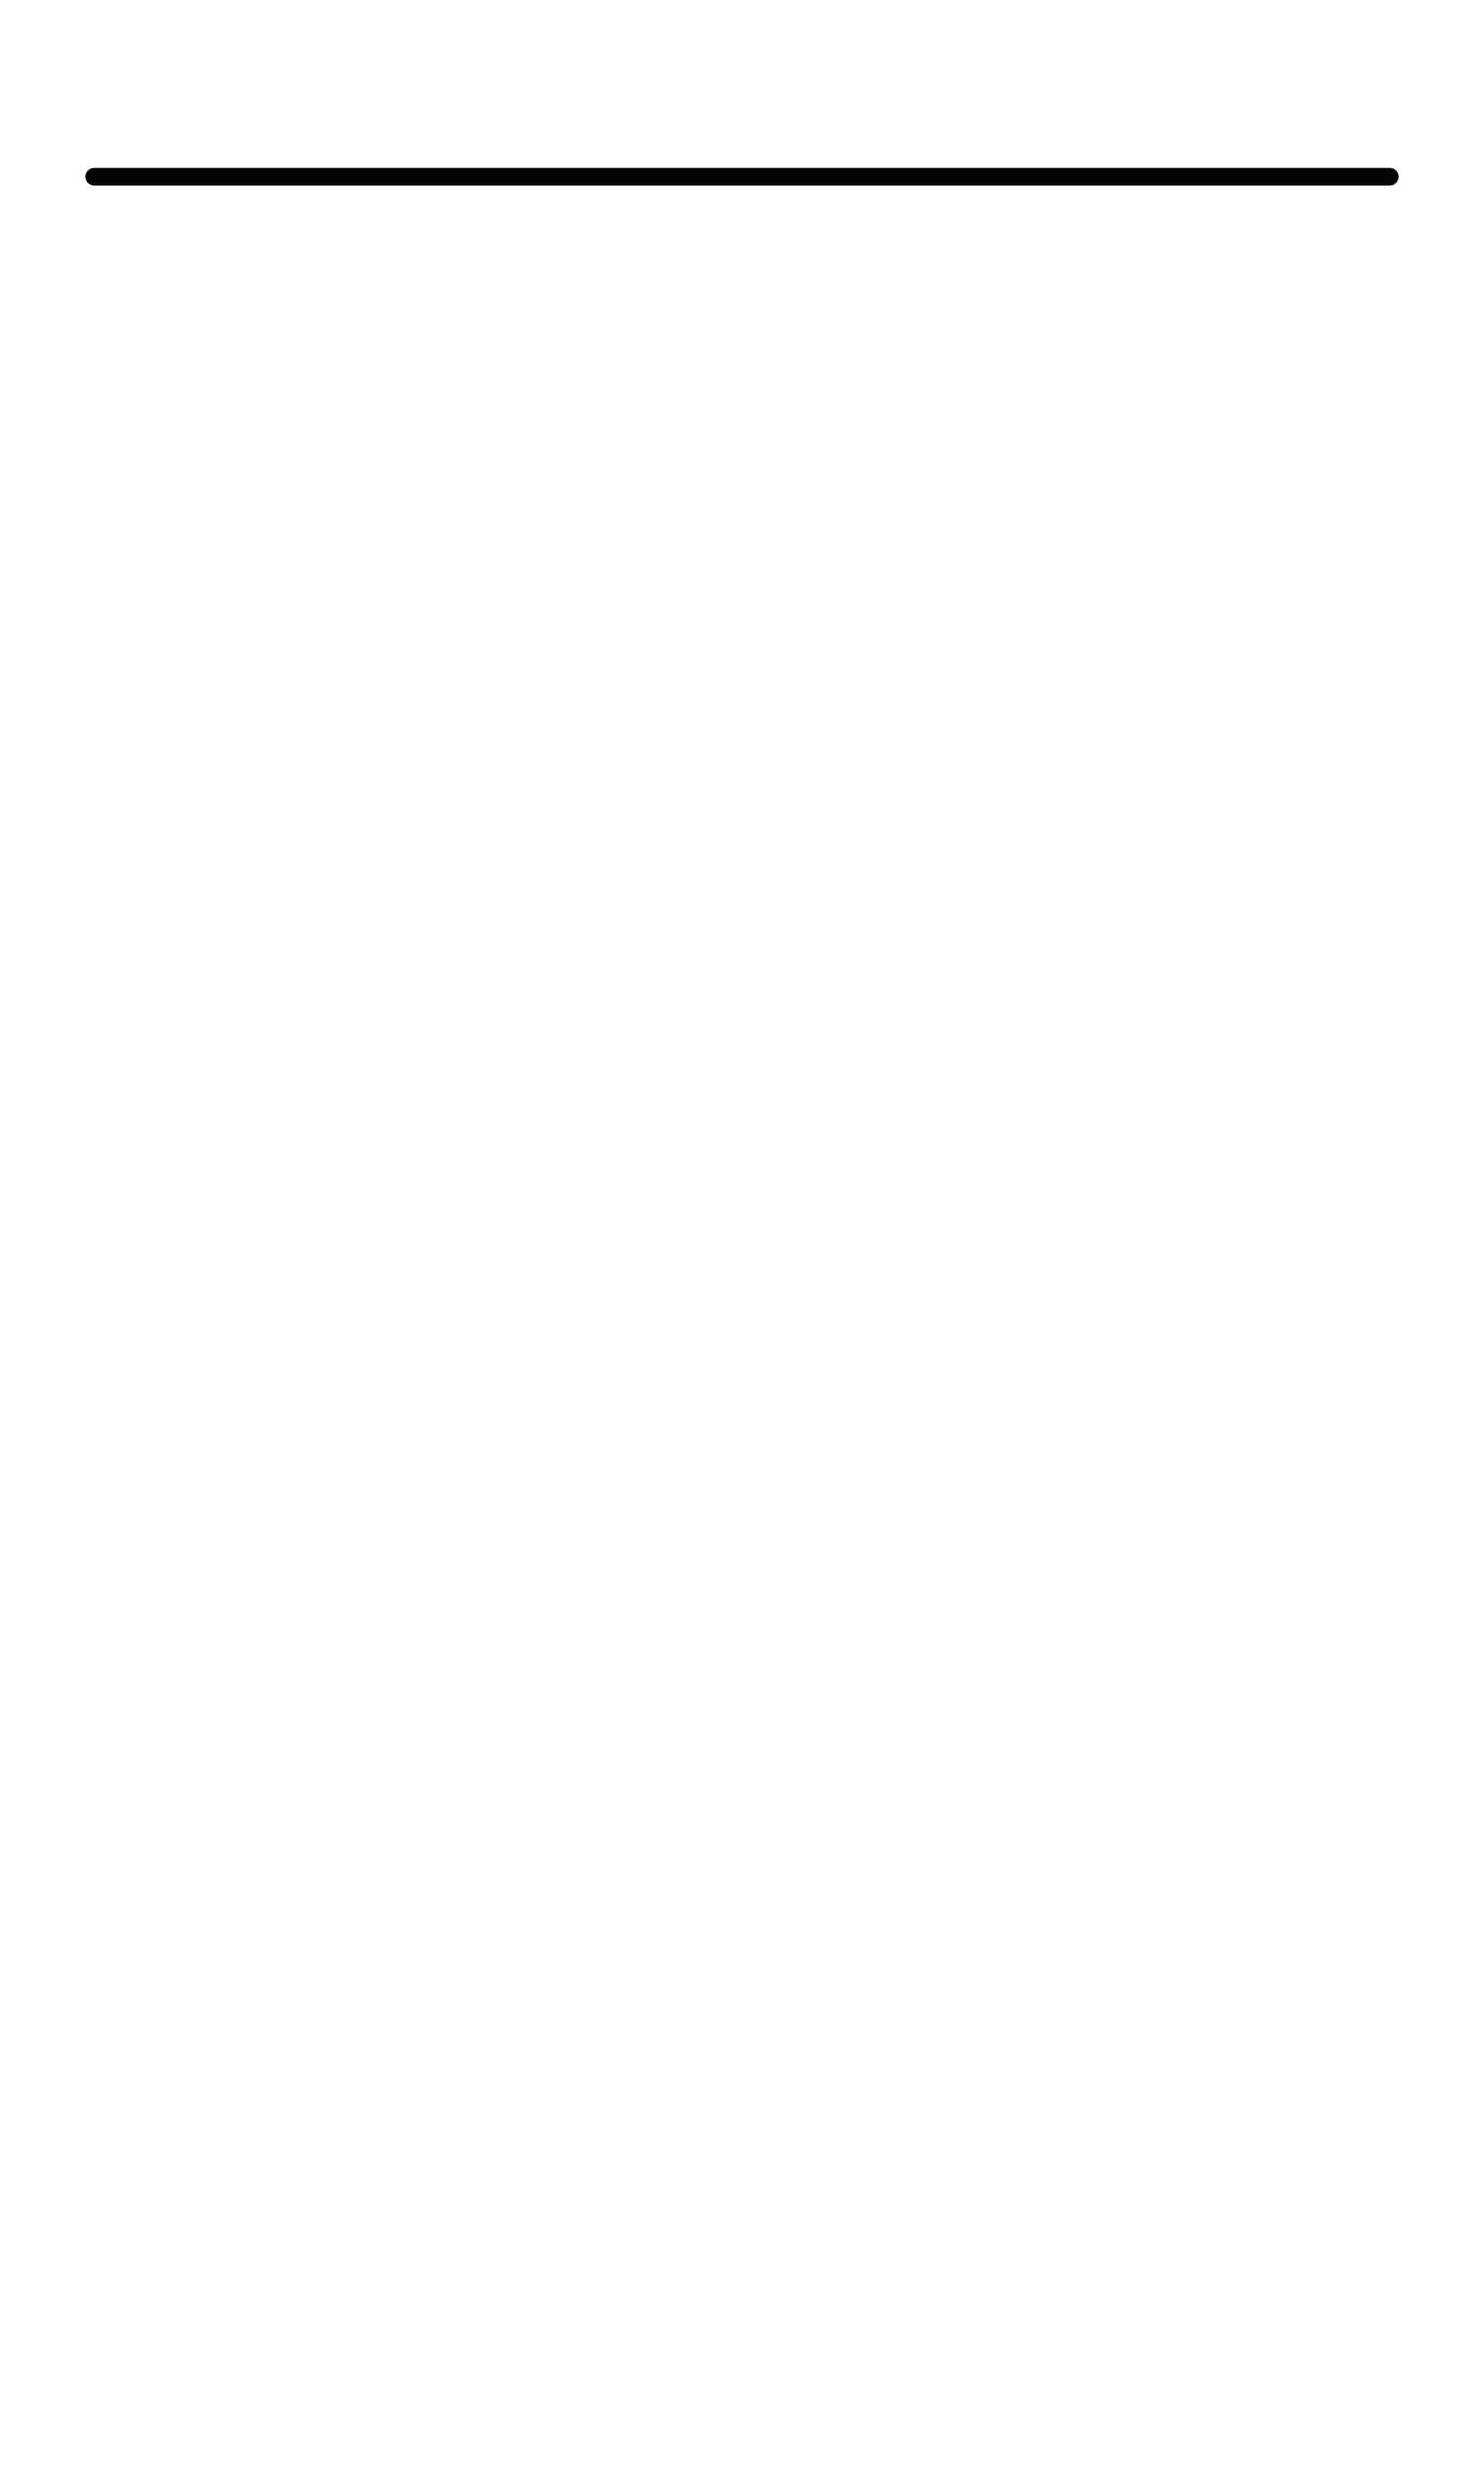
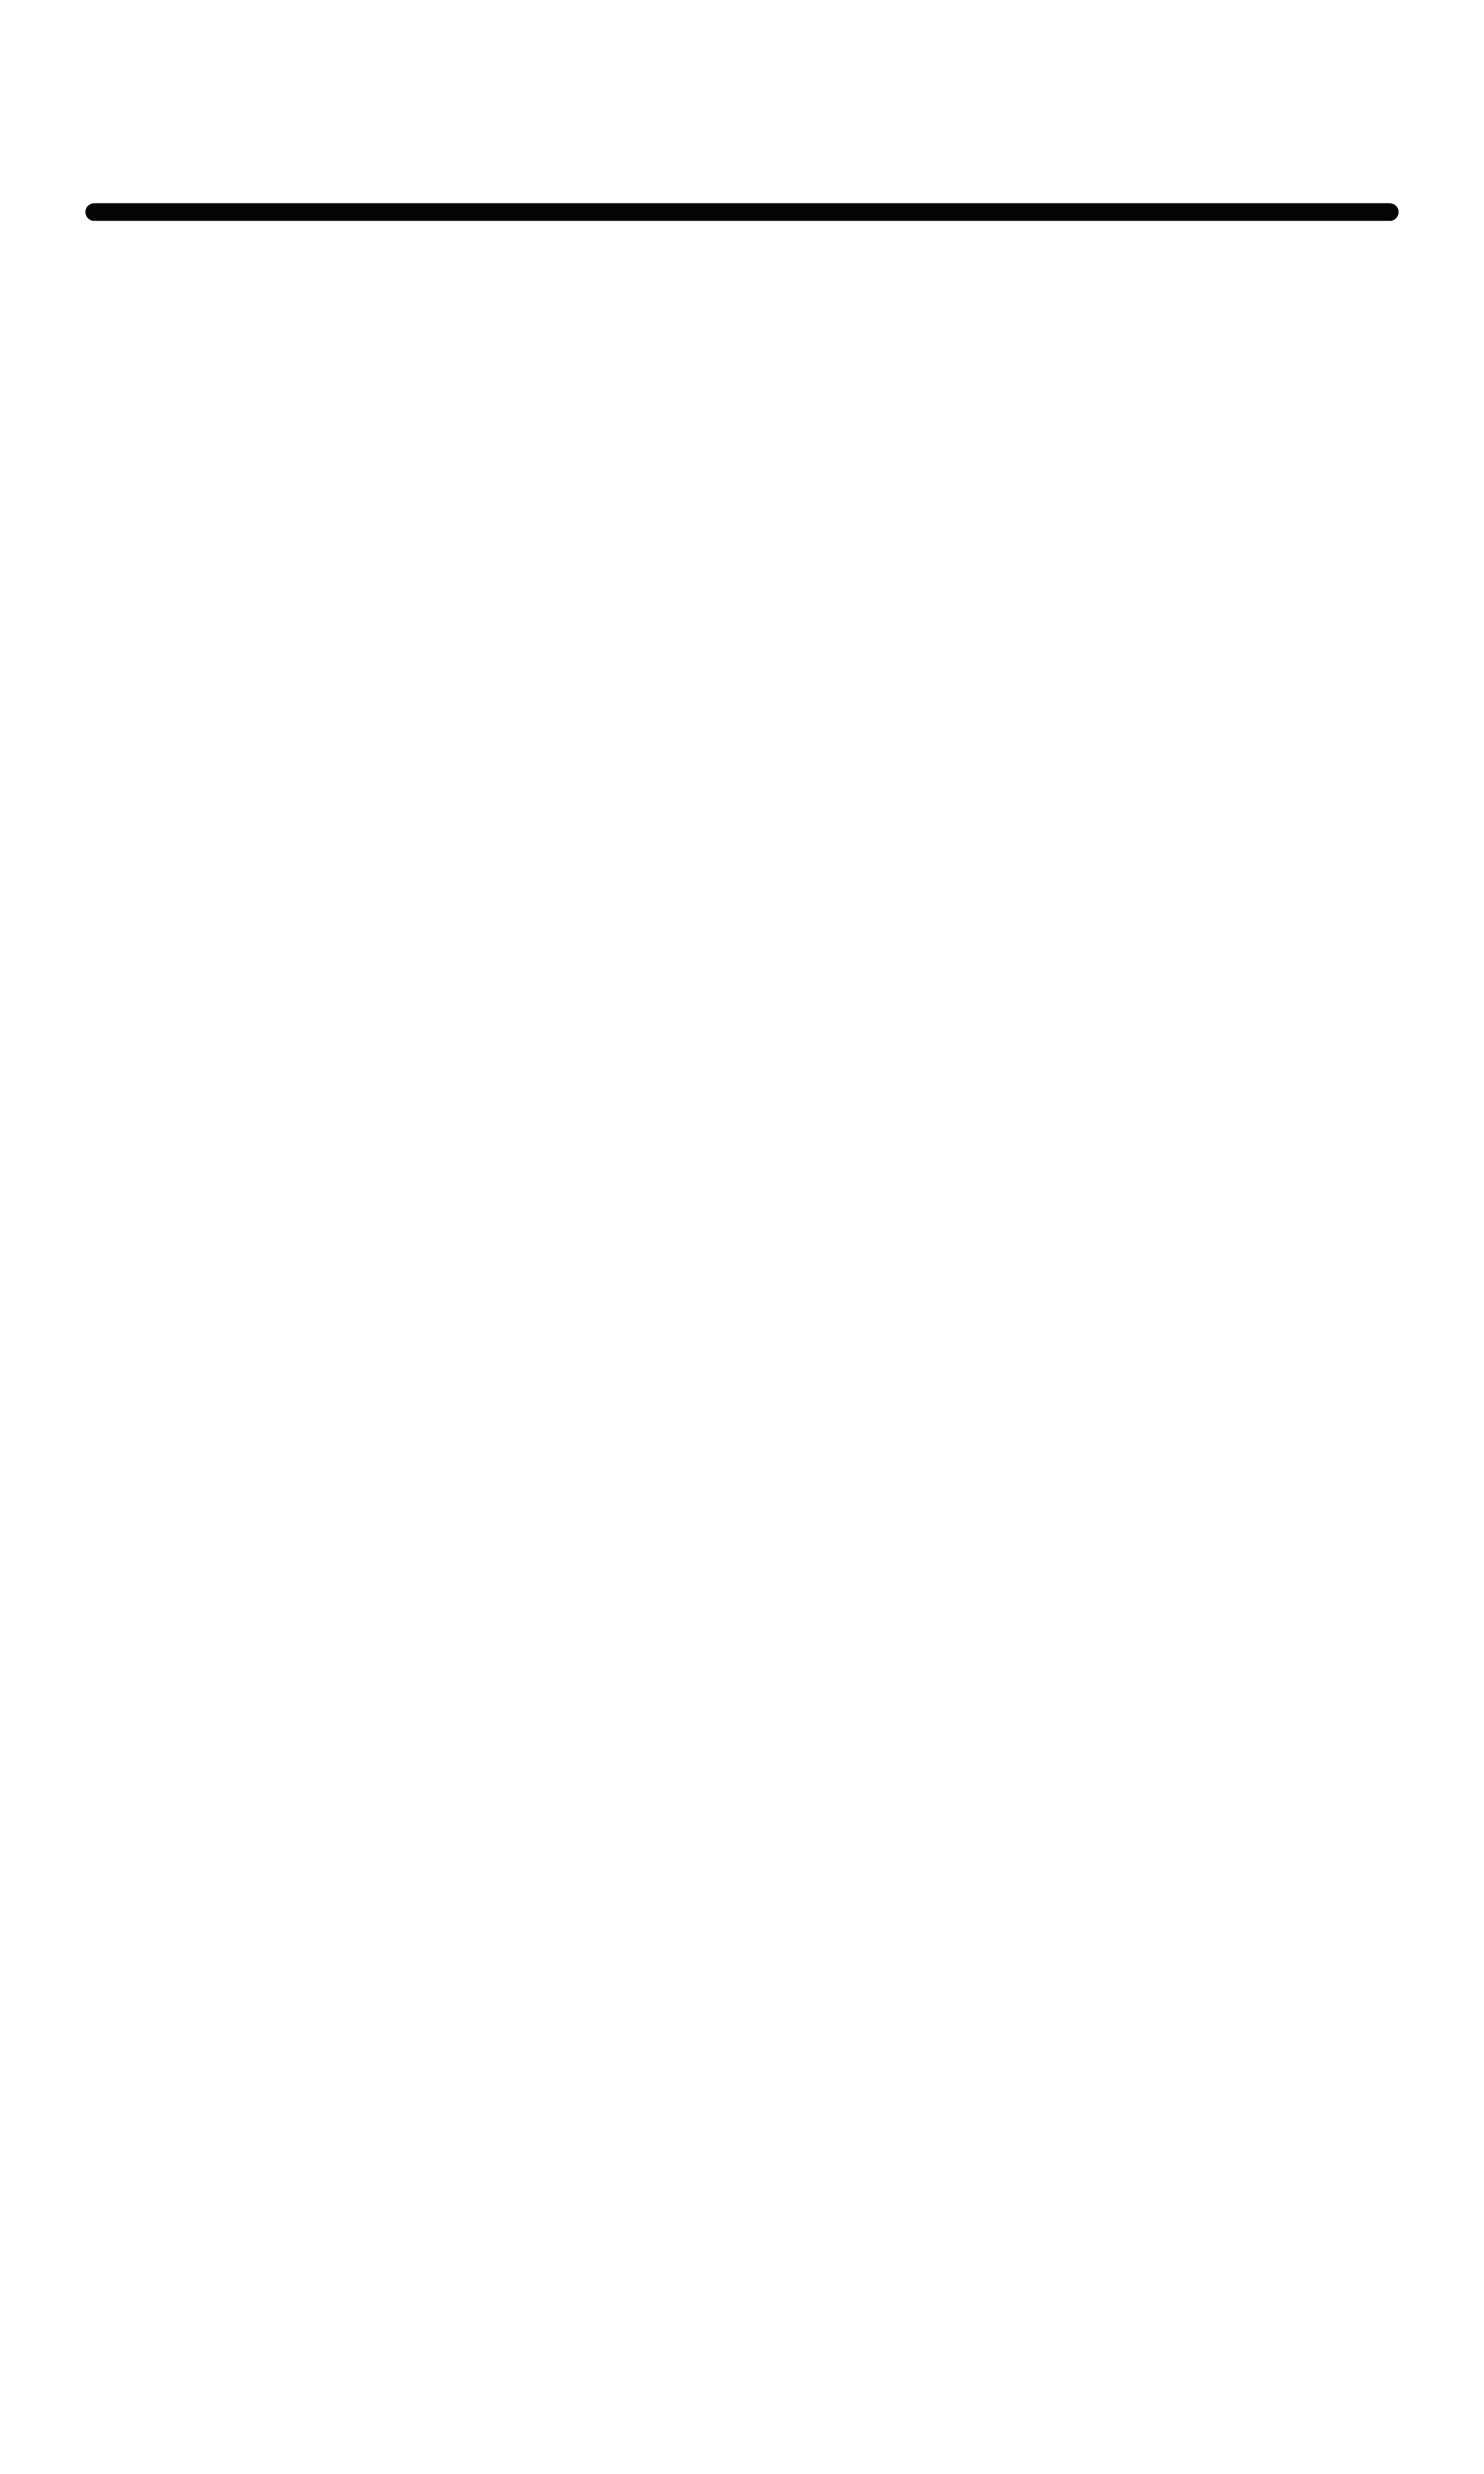
<svg xmlns="http://www.w3.org/2000/svg" width="1008" height="1680" viewBox="0 0 63 105" version="1.1" id="svg5" xml:space="preserve">
  <defs id="defs2" />
  <g id="layer3" style="display:inline;opacity:0.5;stroke-width:3.6;stroke-dasharray:none" transform="matrix(0.8333333,0,0,0.8333333,-157.9762,-173.0963)" />
  <g id="layer2" style="display:inline" />
  <g id="layer1" style="display:inline">
-     <path style="fill:none;stroke:#040404;stroke-width:0.75;stroke-linecap:round;stroke-linejoin:round;stroke-miterlimit:2.613;stroke-dasharray:none" d="m 4,7.5 55,2.84e-5" id="path1504" />
+     <path style="fill:none;stroke:#040404;stroke-width:0.75;stroke-linecap:round;stroke-linejoin:round;stroke-miterlimit:2.613;stroke-dasharray:none" d="M 4,9 59,9" id="path1504" />
  </g>
</svg>
